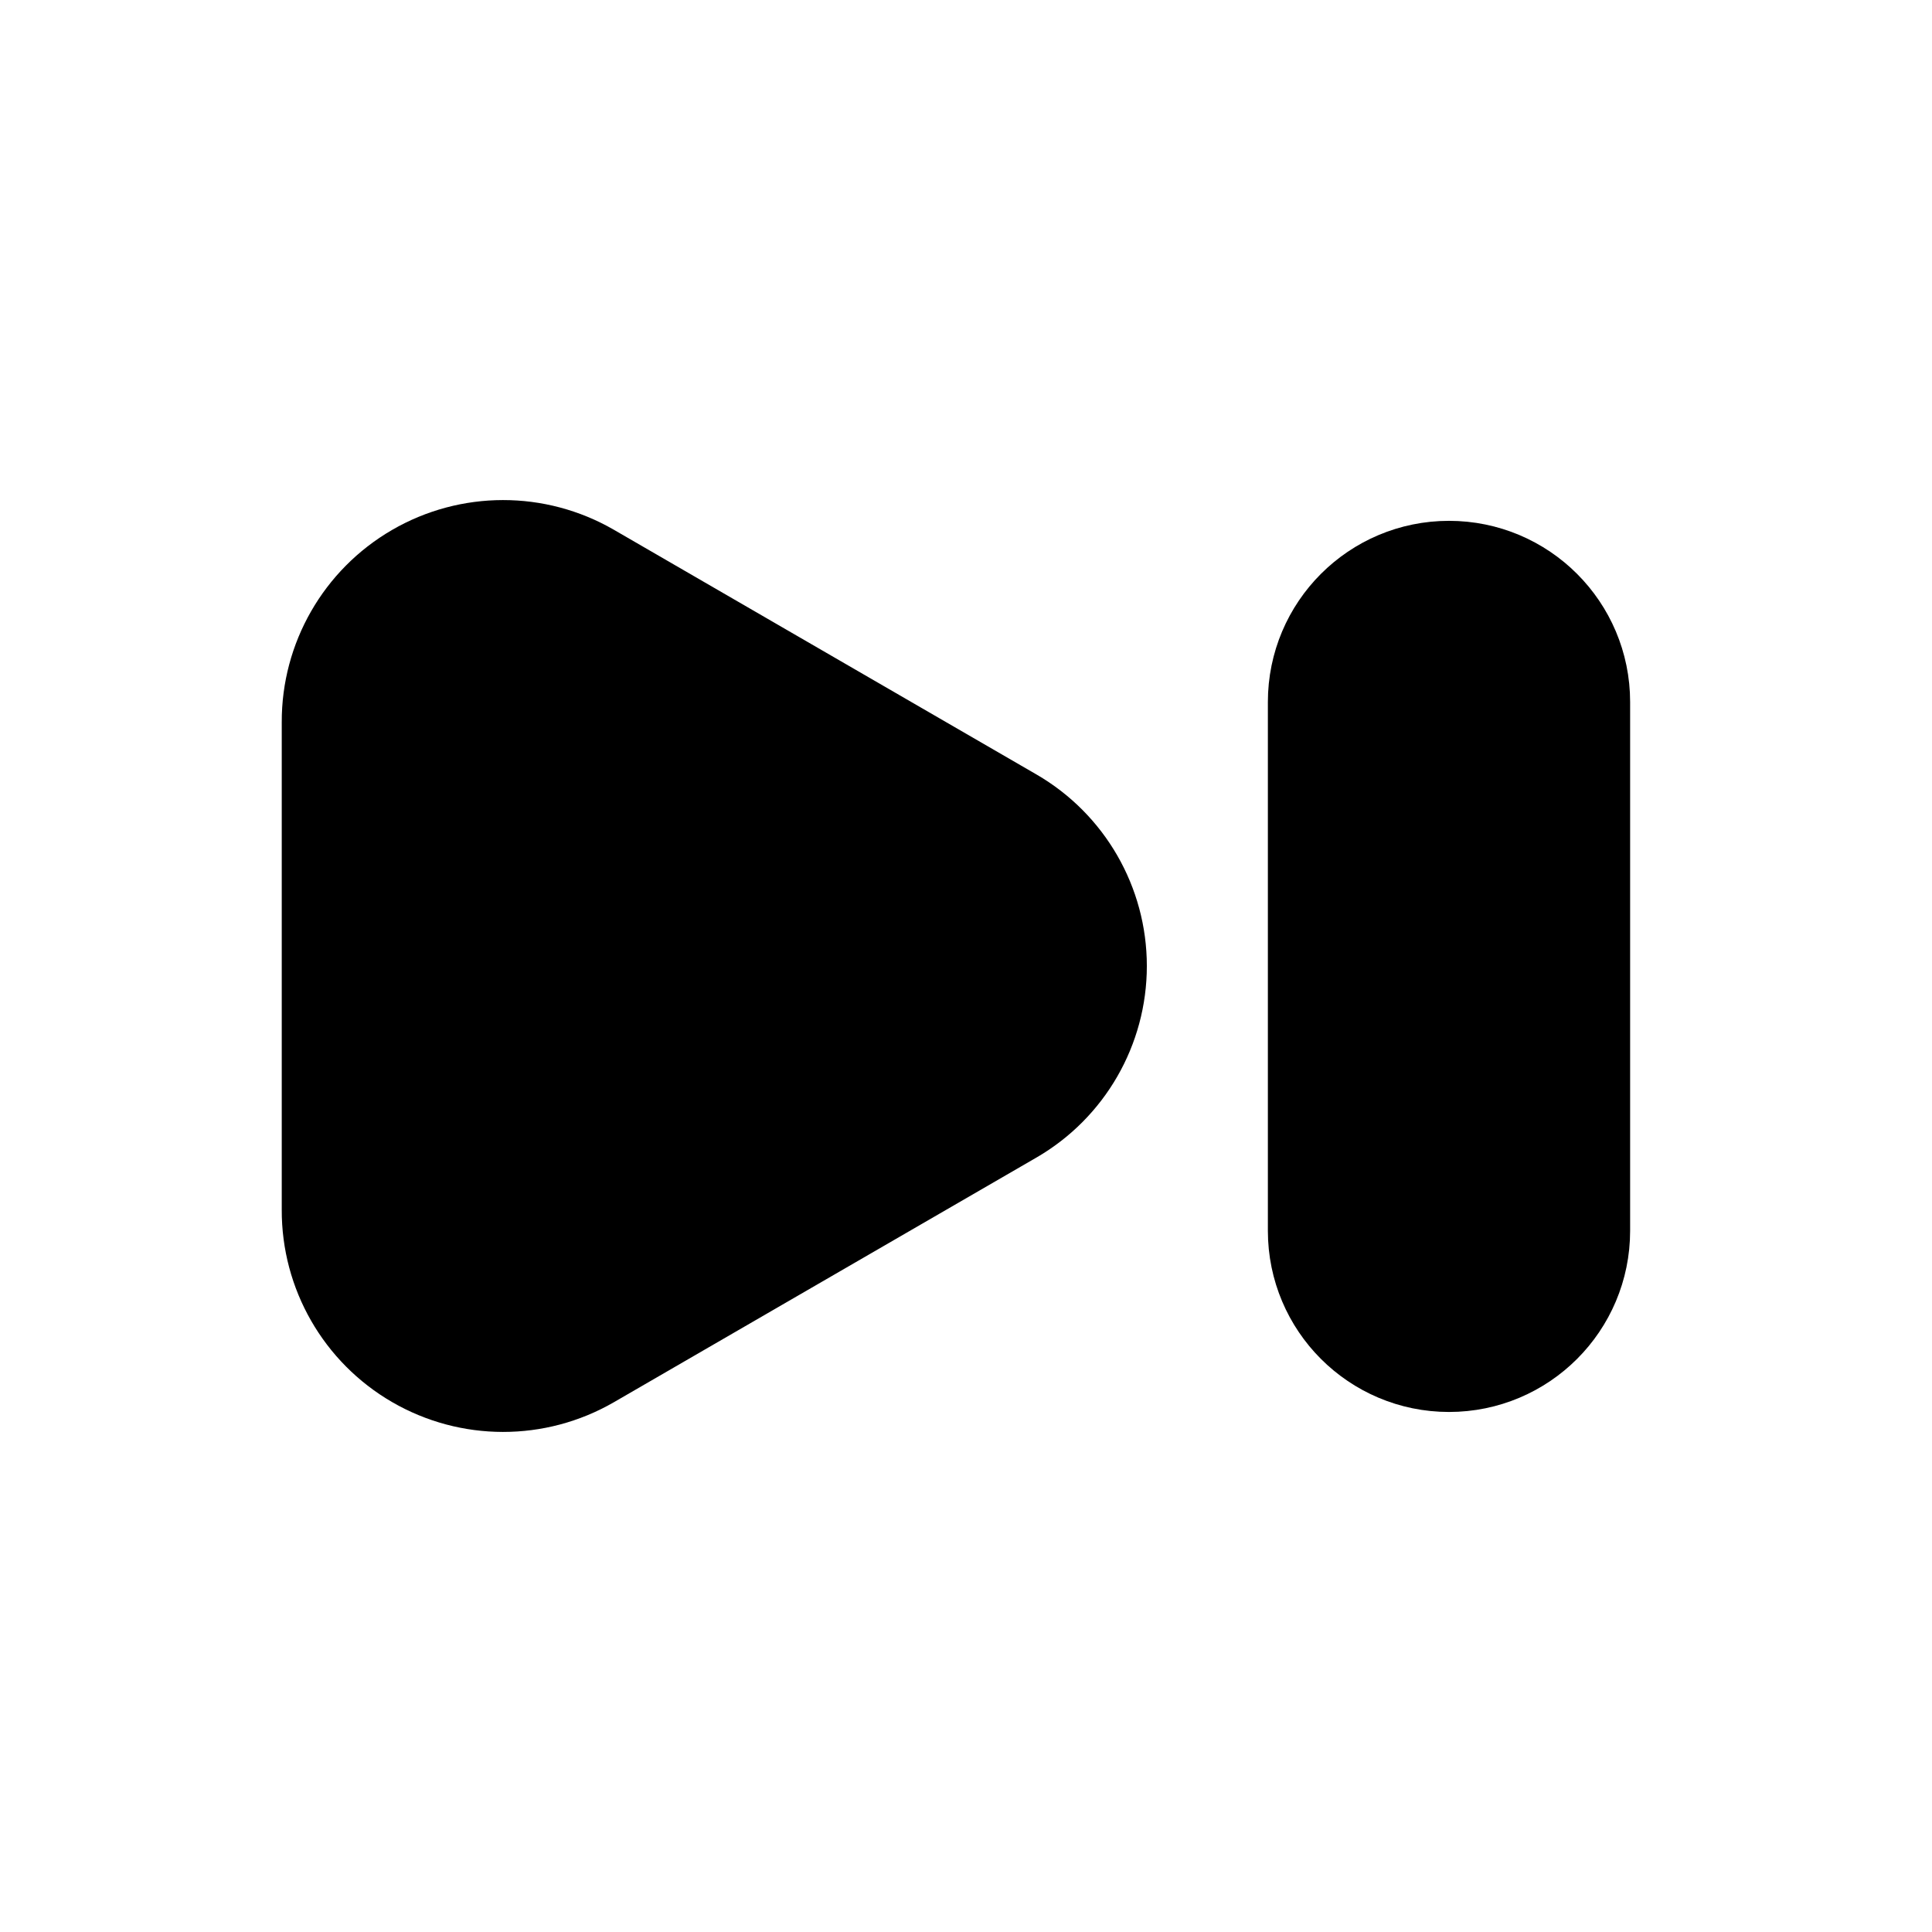
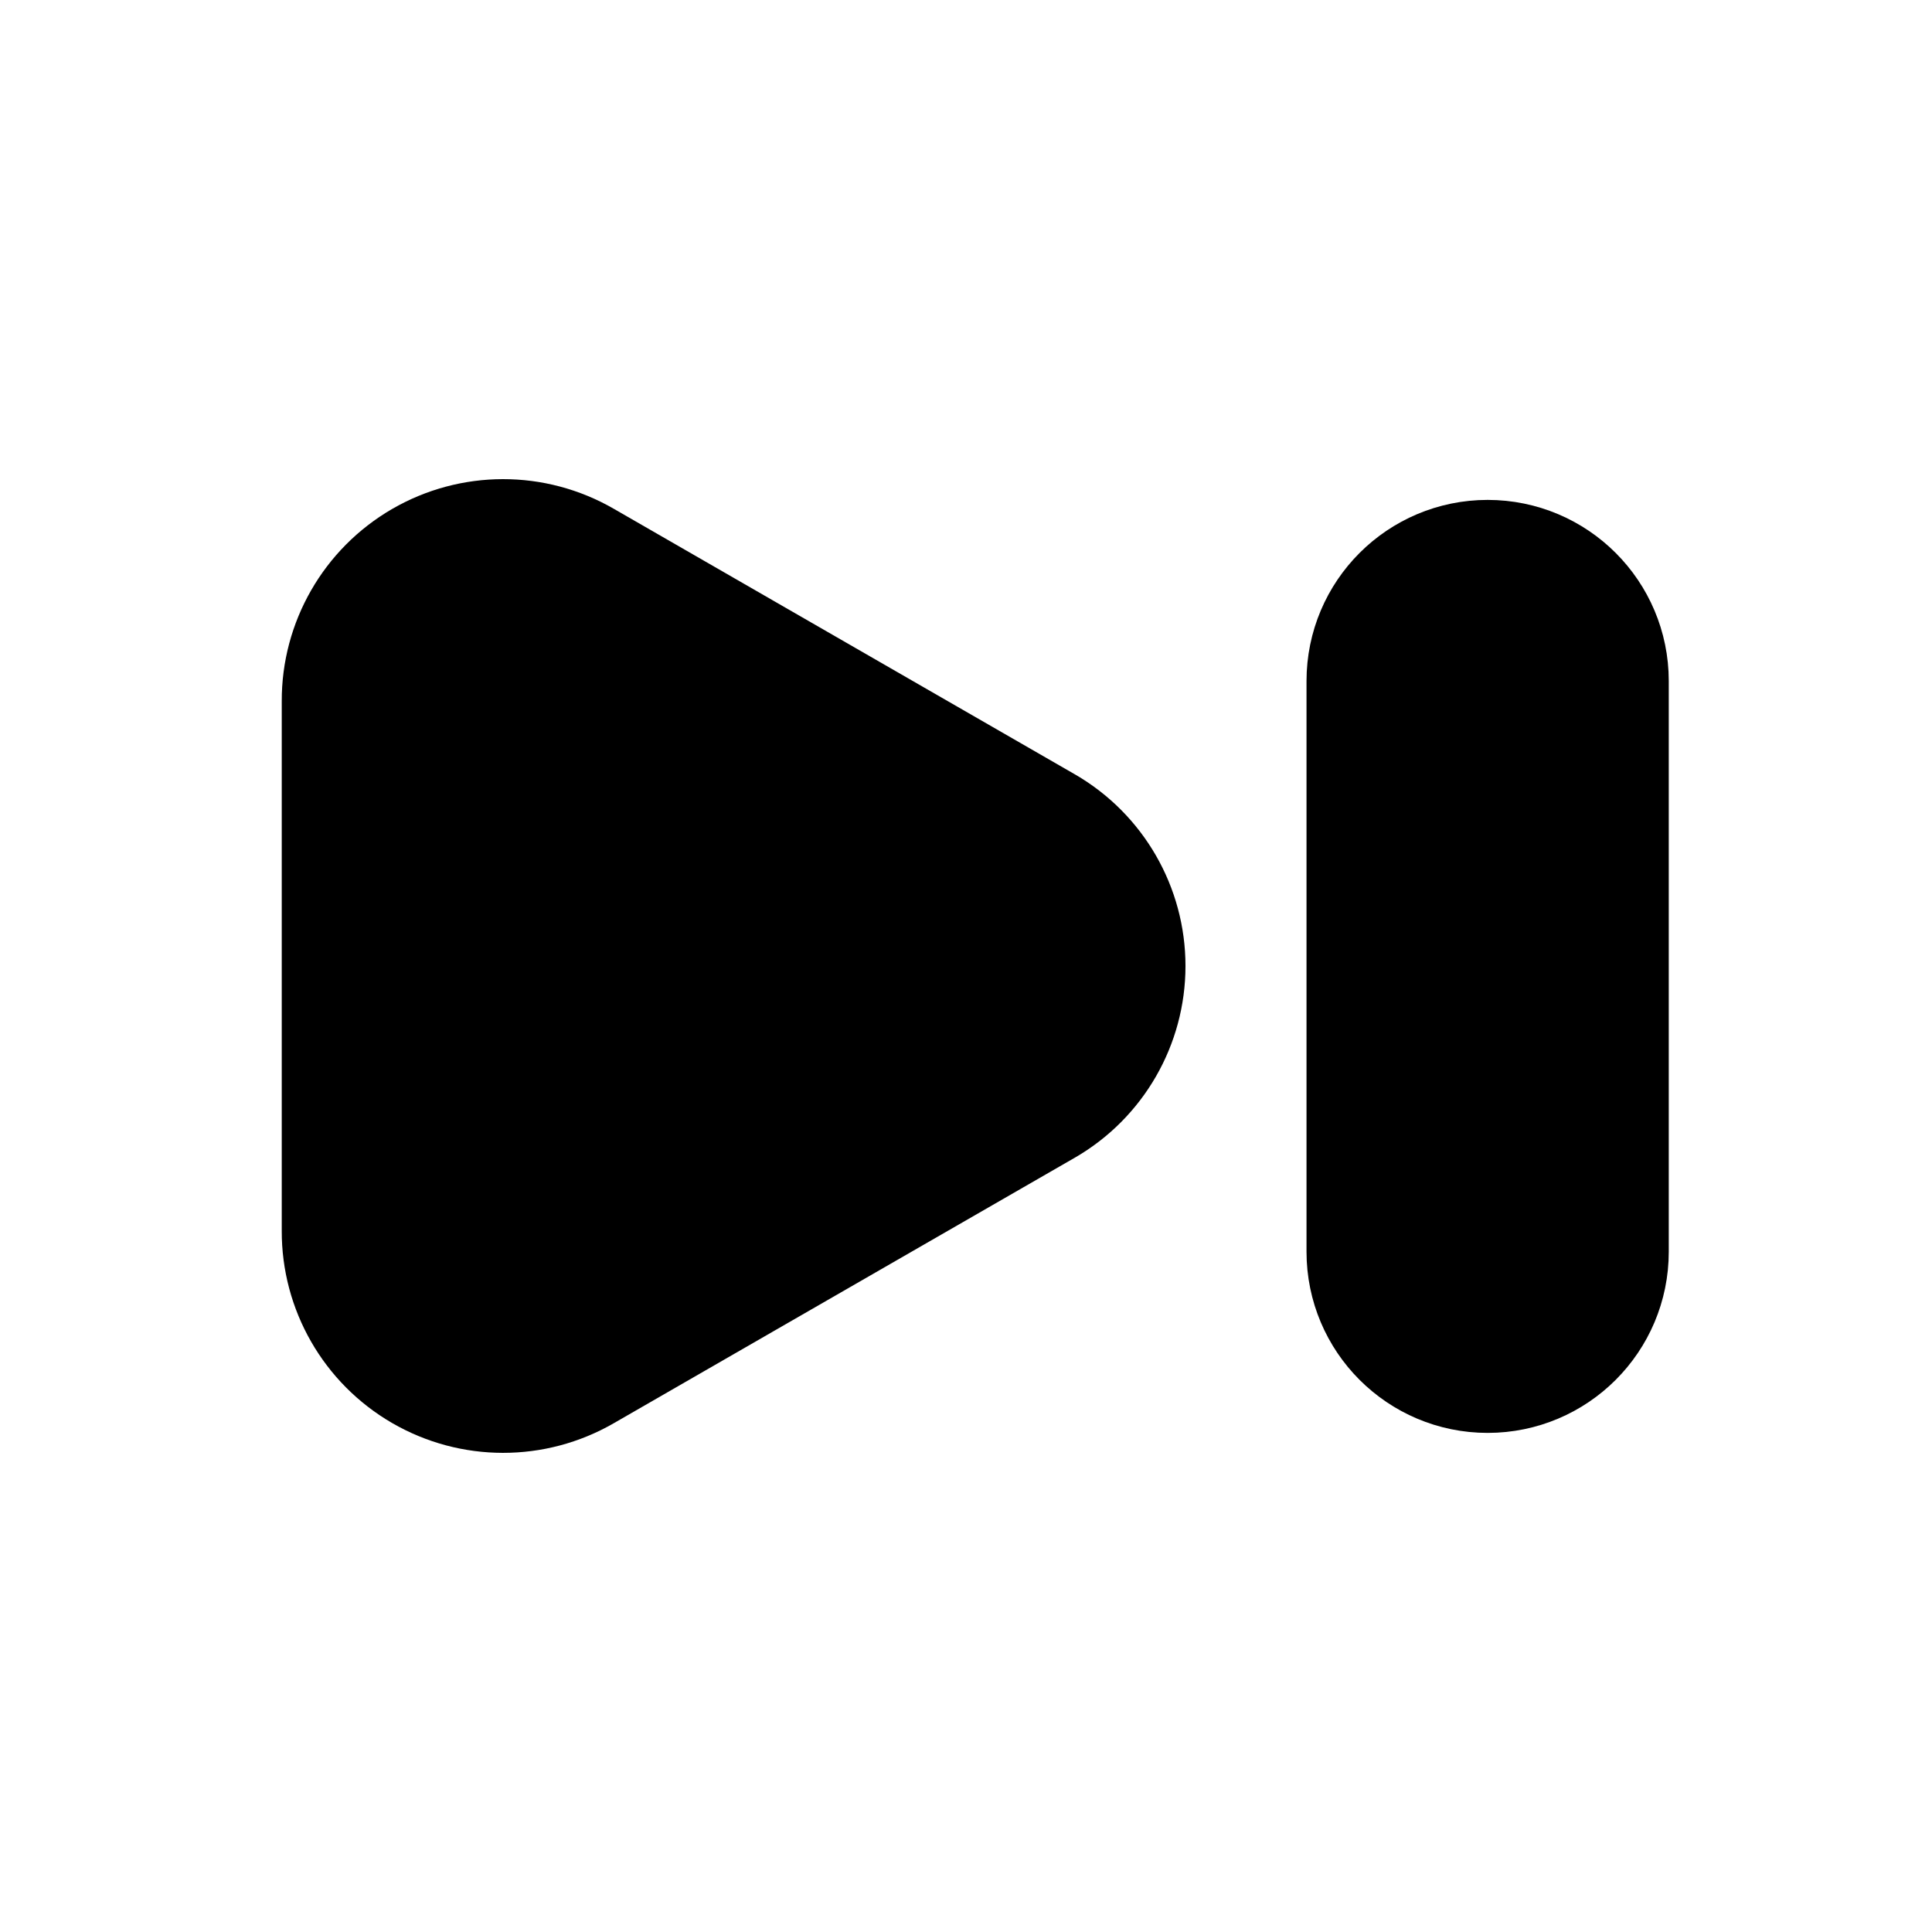
<svg xmlns="http://www.w3.org/2000/svg" viewBox="0 0 24 24" fill="currentColor" stroke="currentColor" stroke-width="1.5" stroke-linecap="round" stroke-linejoin="round">
-   <path d="M7.25 7.23L12.5 10.27A2 2 0 0 1 12.5 13.73L7.25 16.77A2 2 0 0 1 4.25 15.03L4.25 8.97A2 2 0 0 1 7.25 7.23Z" />
-   <rect x="16.5" y="7.22" width="3" height="9.57" rx="1.5" />
+   <path d="M7.25 6.97L12.98 10.27A2 2 0 0 1 12.98 13.73L7.25 17.03A2 2 0 0 1 4.25 15.29L4.25 8.71A2 2 0 0 1 7.25 6.97Z" />
+   <rect x="16.98" y="6.96" width="3" height="10.09" rx="1.5" />
</svg>
